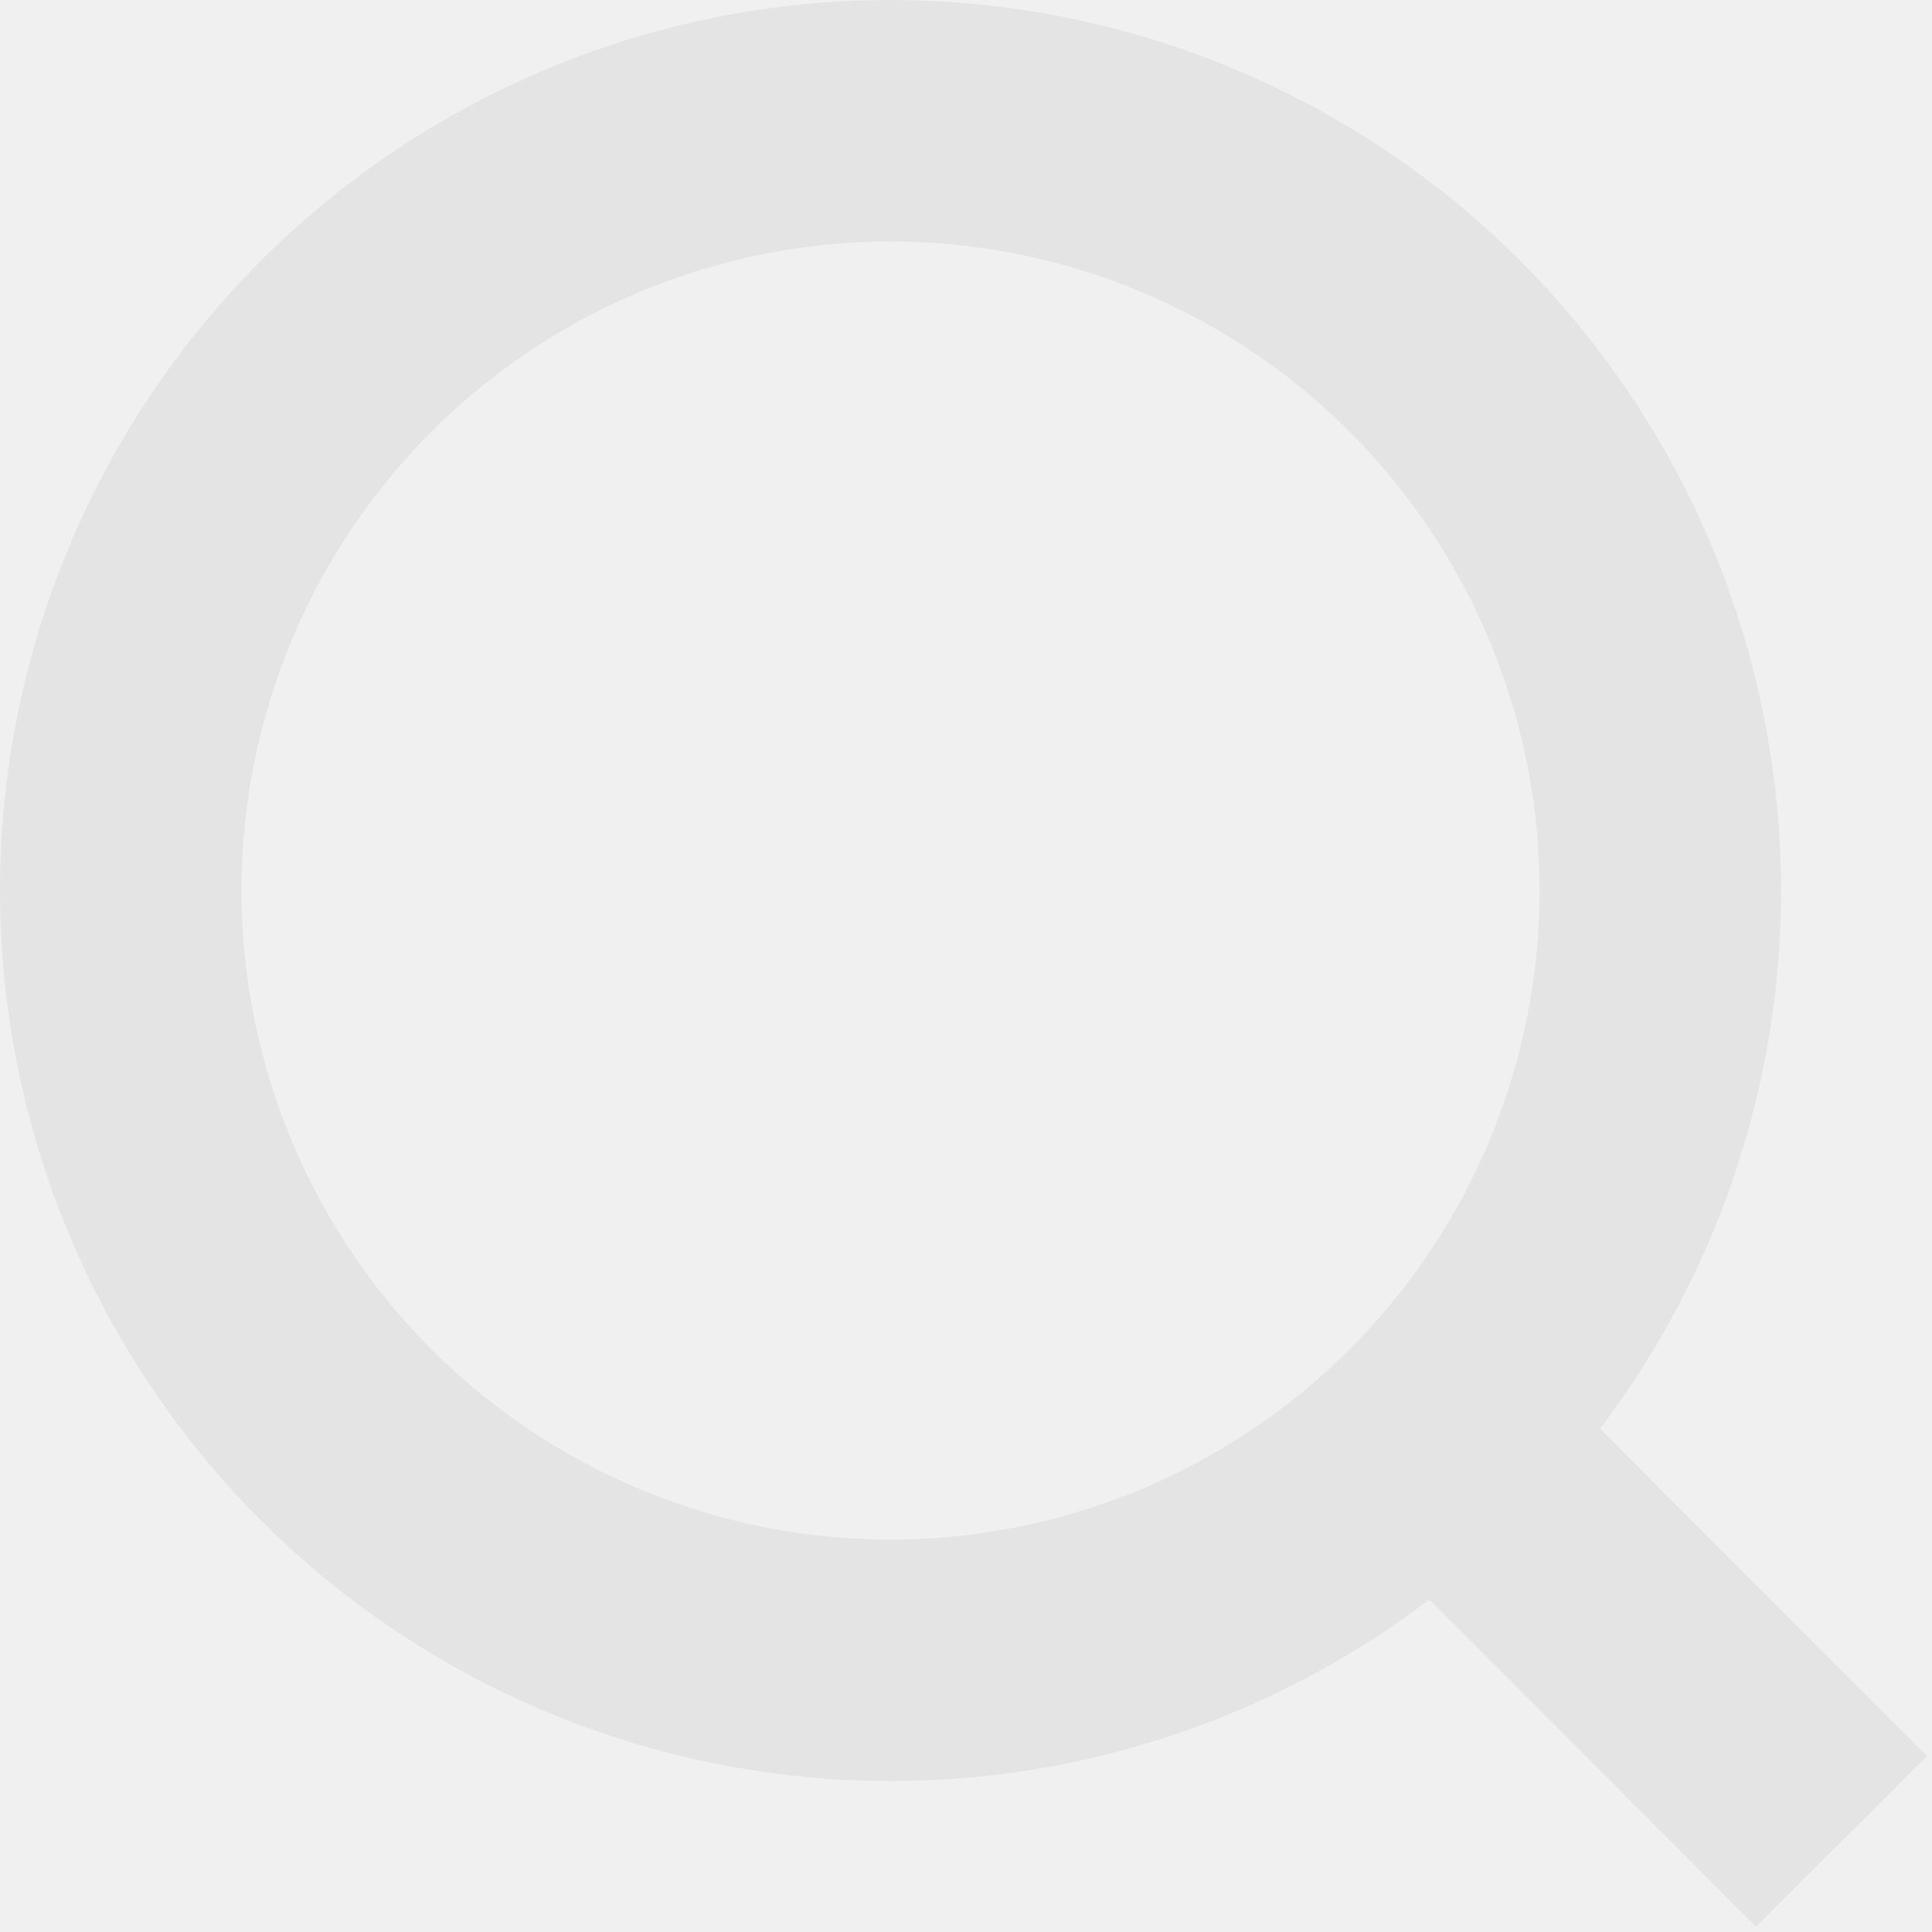
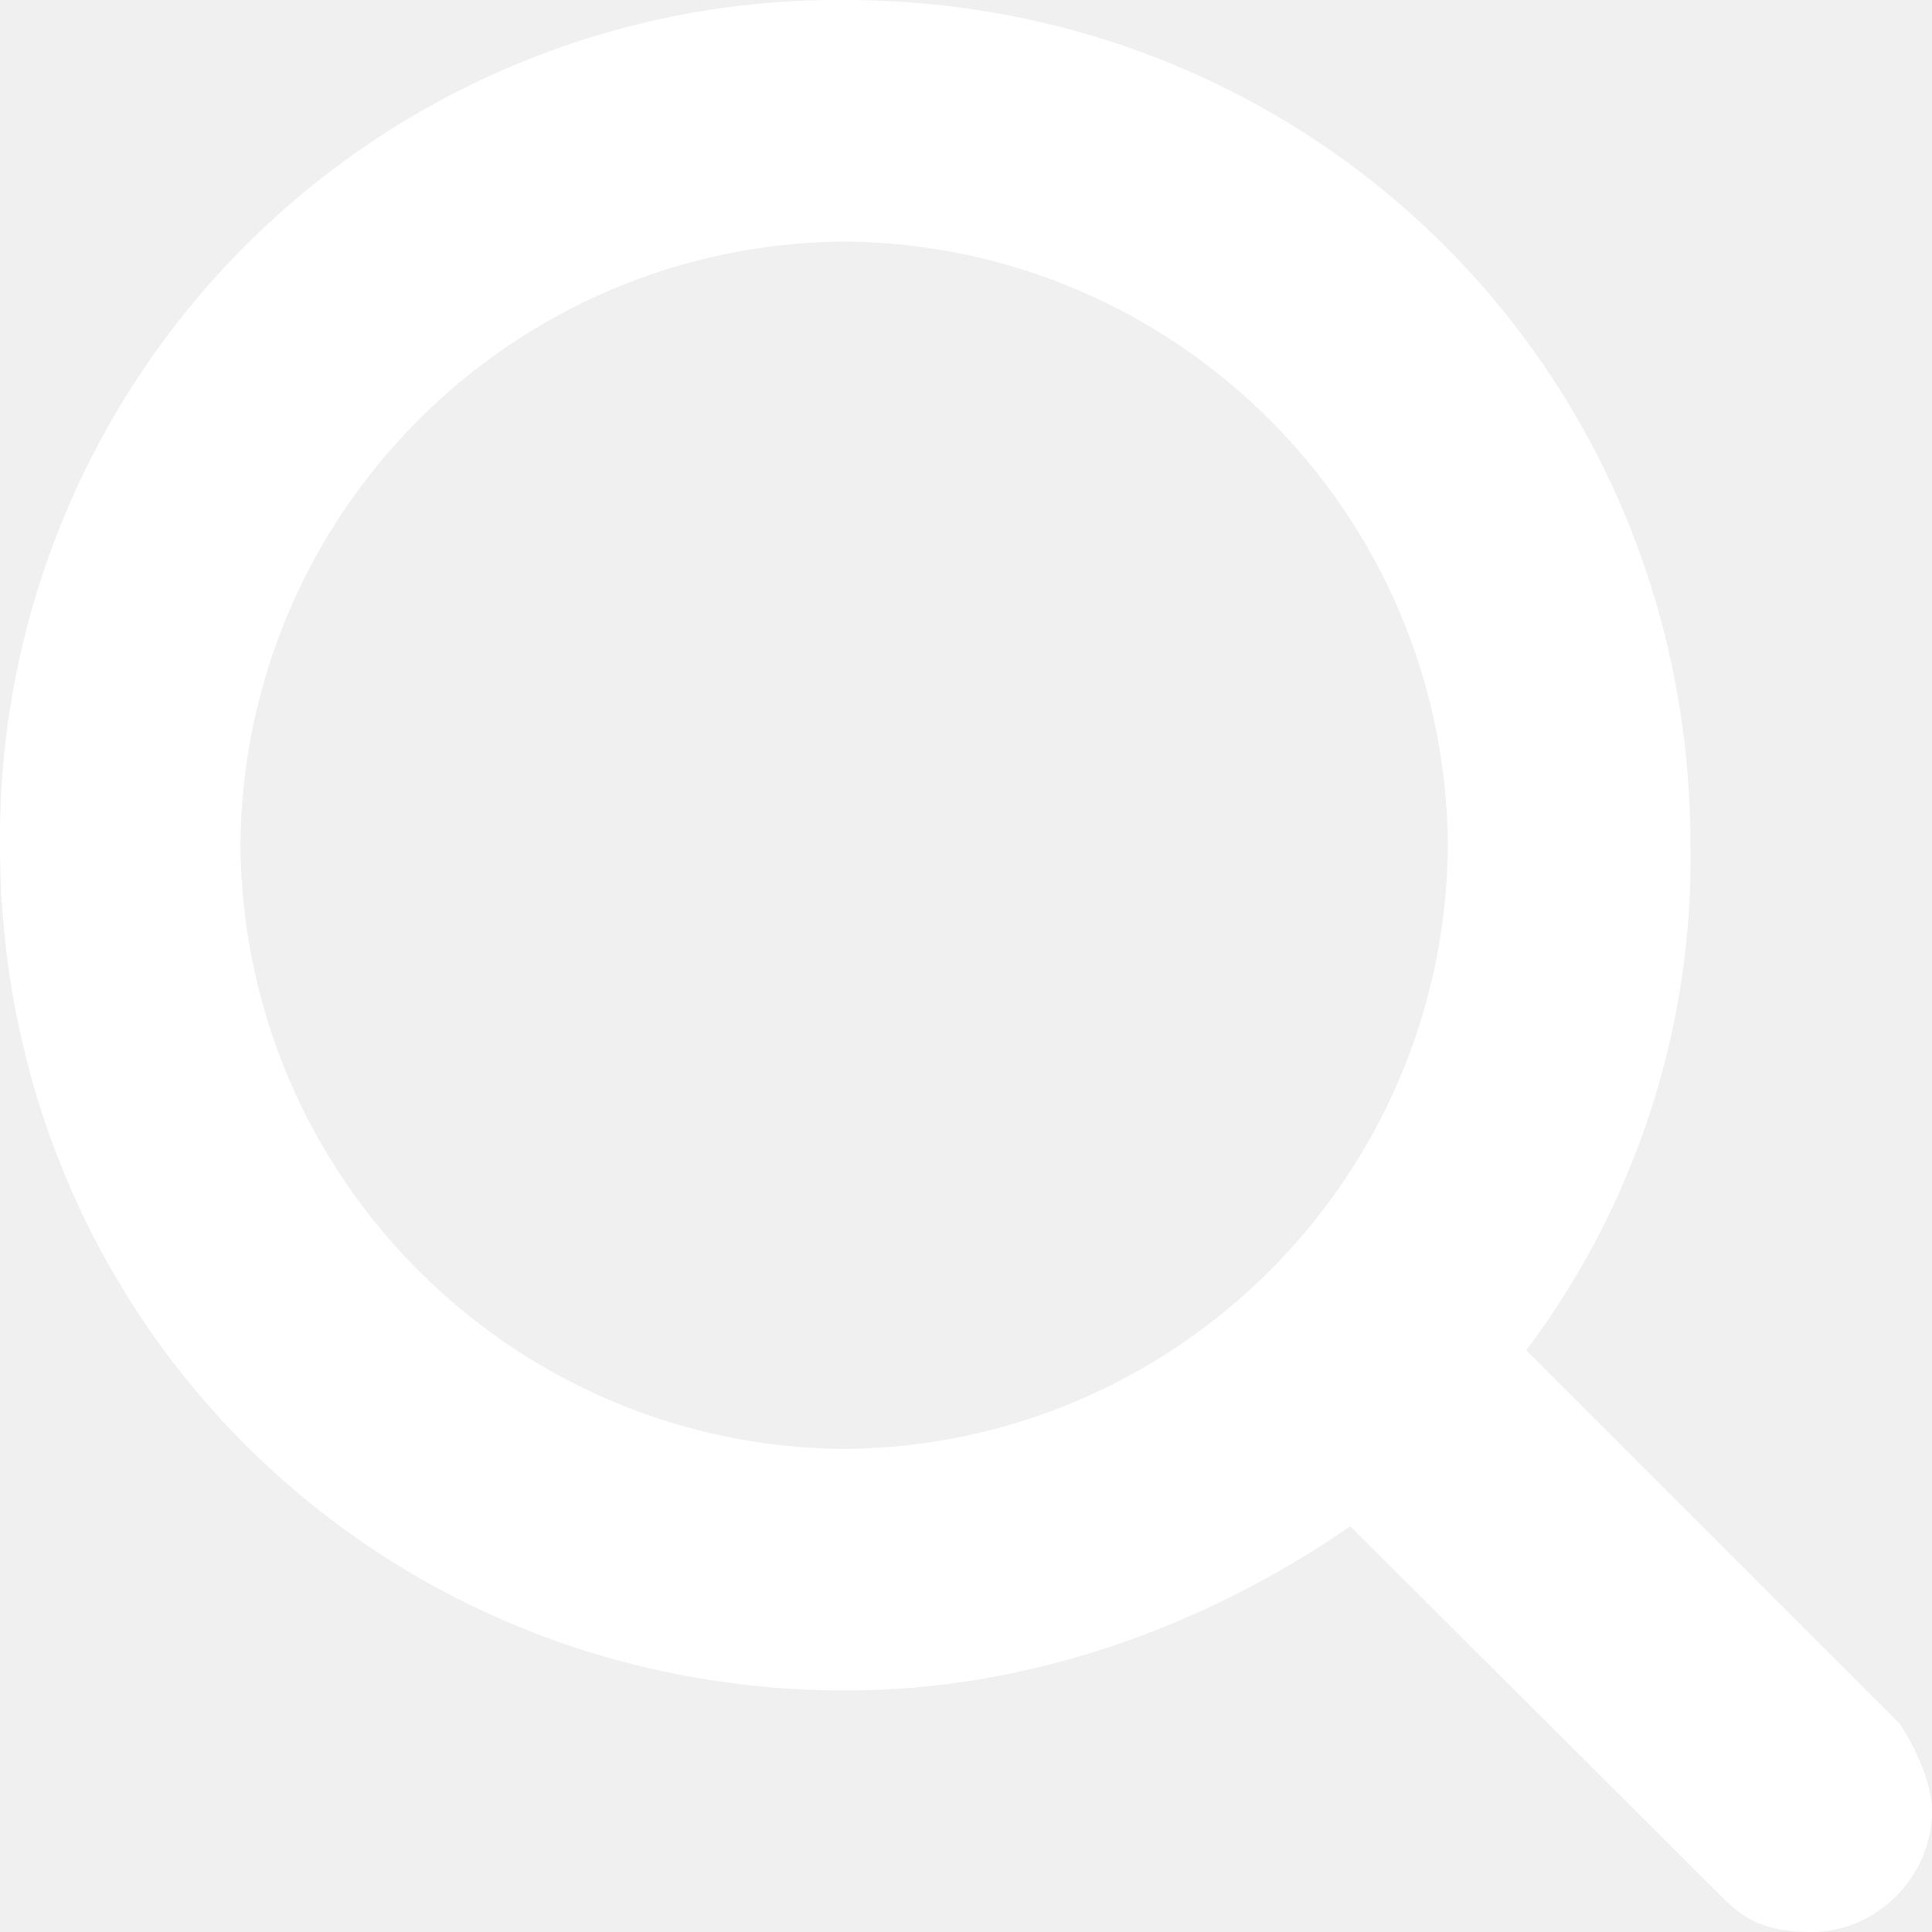
- <svg xmlns="http://www.w3.org/2000/svg" width="16" height="16" viewBox="0 0 16 16" fill="none">
-   <path d="M15.25 15.25L11.886 11.88L15.25 15.25ZM13.75 7.375C13.75 9.066 13.078 10.687 11.883 11.883C10.687 13.078 9.066 13.75 7.375 13.75C5.684 13.75 4.063 13.078 2.867 11.883C1.672 10.687 1 9.066 1 7.375C1 5.684 1.672 4.063 2.867 2.867C4.063 1.672 5.684 1 7.375 1C9.066 1 10.687 1.672 11.883 2.867C13.078 4.063 13.75 5.684 13.75 7.375V7.375Z" stroke="#E4E4E4" stroke-width="2" stroke-linecap="round" />
+ <svg xmlns="http://www.w3.org/2000/svg" viewBox="0 0 18 18" fill="#fff">
+   <path d="m17.7 16.06-3.48-3.48a7.63 7.63 0 0 0 1.53-4.7c0-4.4-3.48-7.88-7.88-7.88A7.81 7.81 0 0 0 0 7.88c0 4.4 3.48 7.87 7.88 7.87 1.73 0 3.37-.61 4.7-1.53l3.48 3.47c.2.2.4.31.82.31.6 0 1.12-.51 1.12-1.13 0-.2-.1-.5-.3-.81ZM2.24 7.88a5.67 5.67 0 0 1 5.63-5.63 5.67 5.67 0 0 1 5.62 5.63 5.67 5.67 0 0 1-5.63 5.62 5.67 5.67 0 0 1-5.62-5.63Z" />
</svg>
